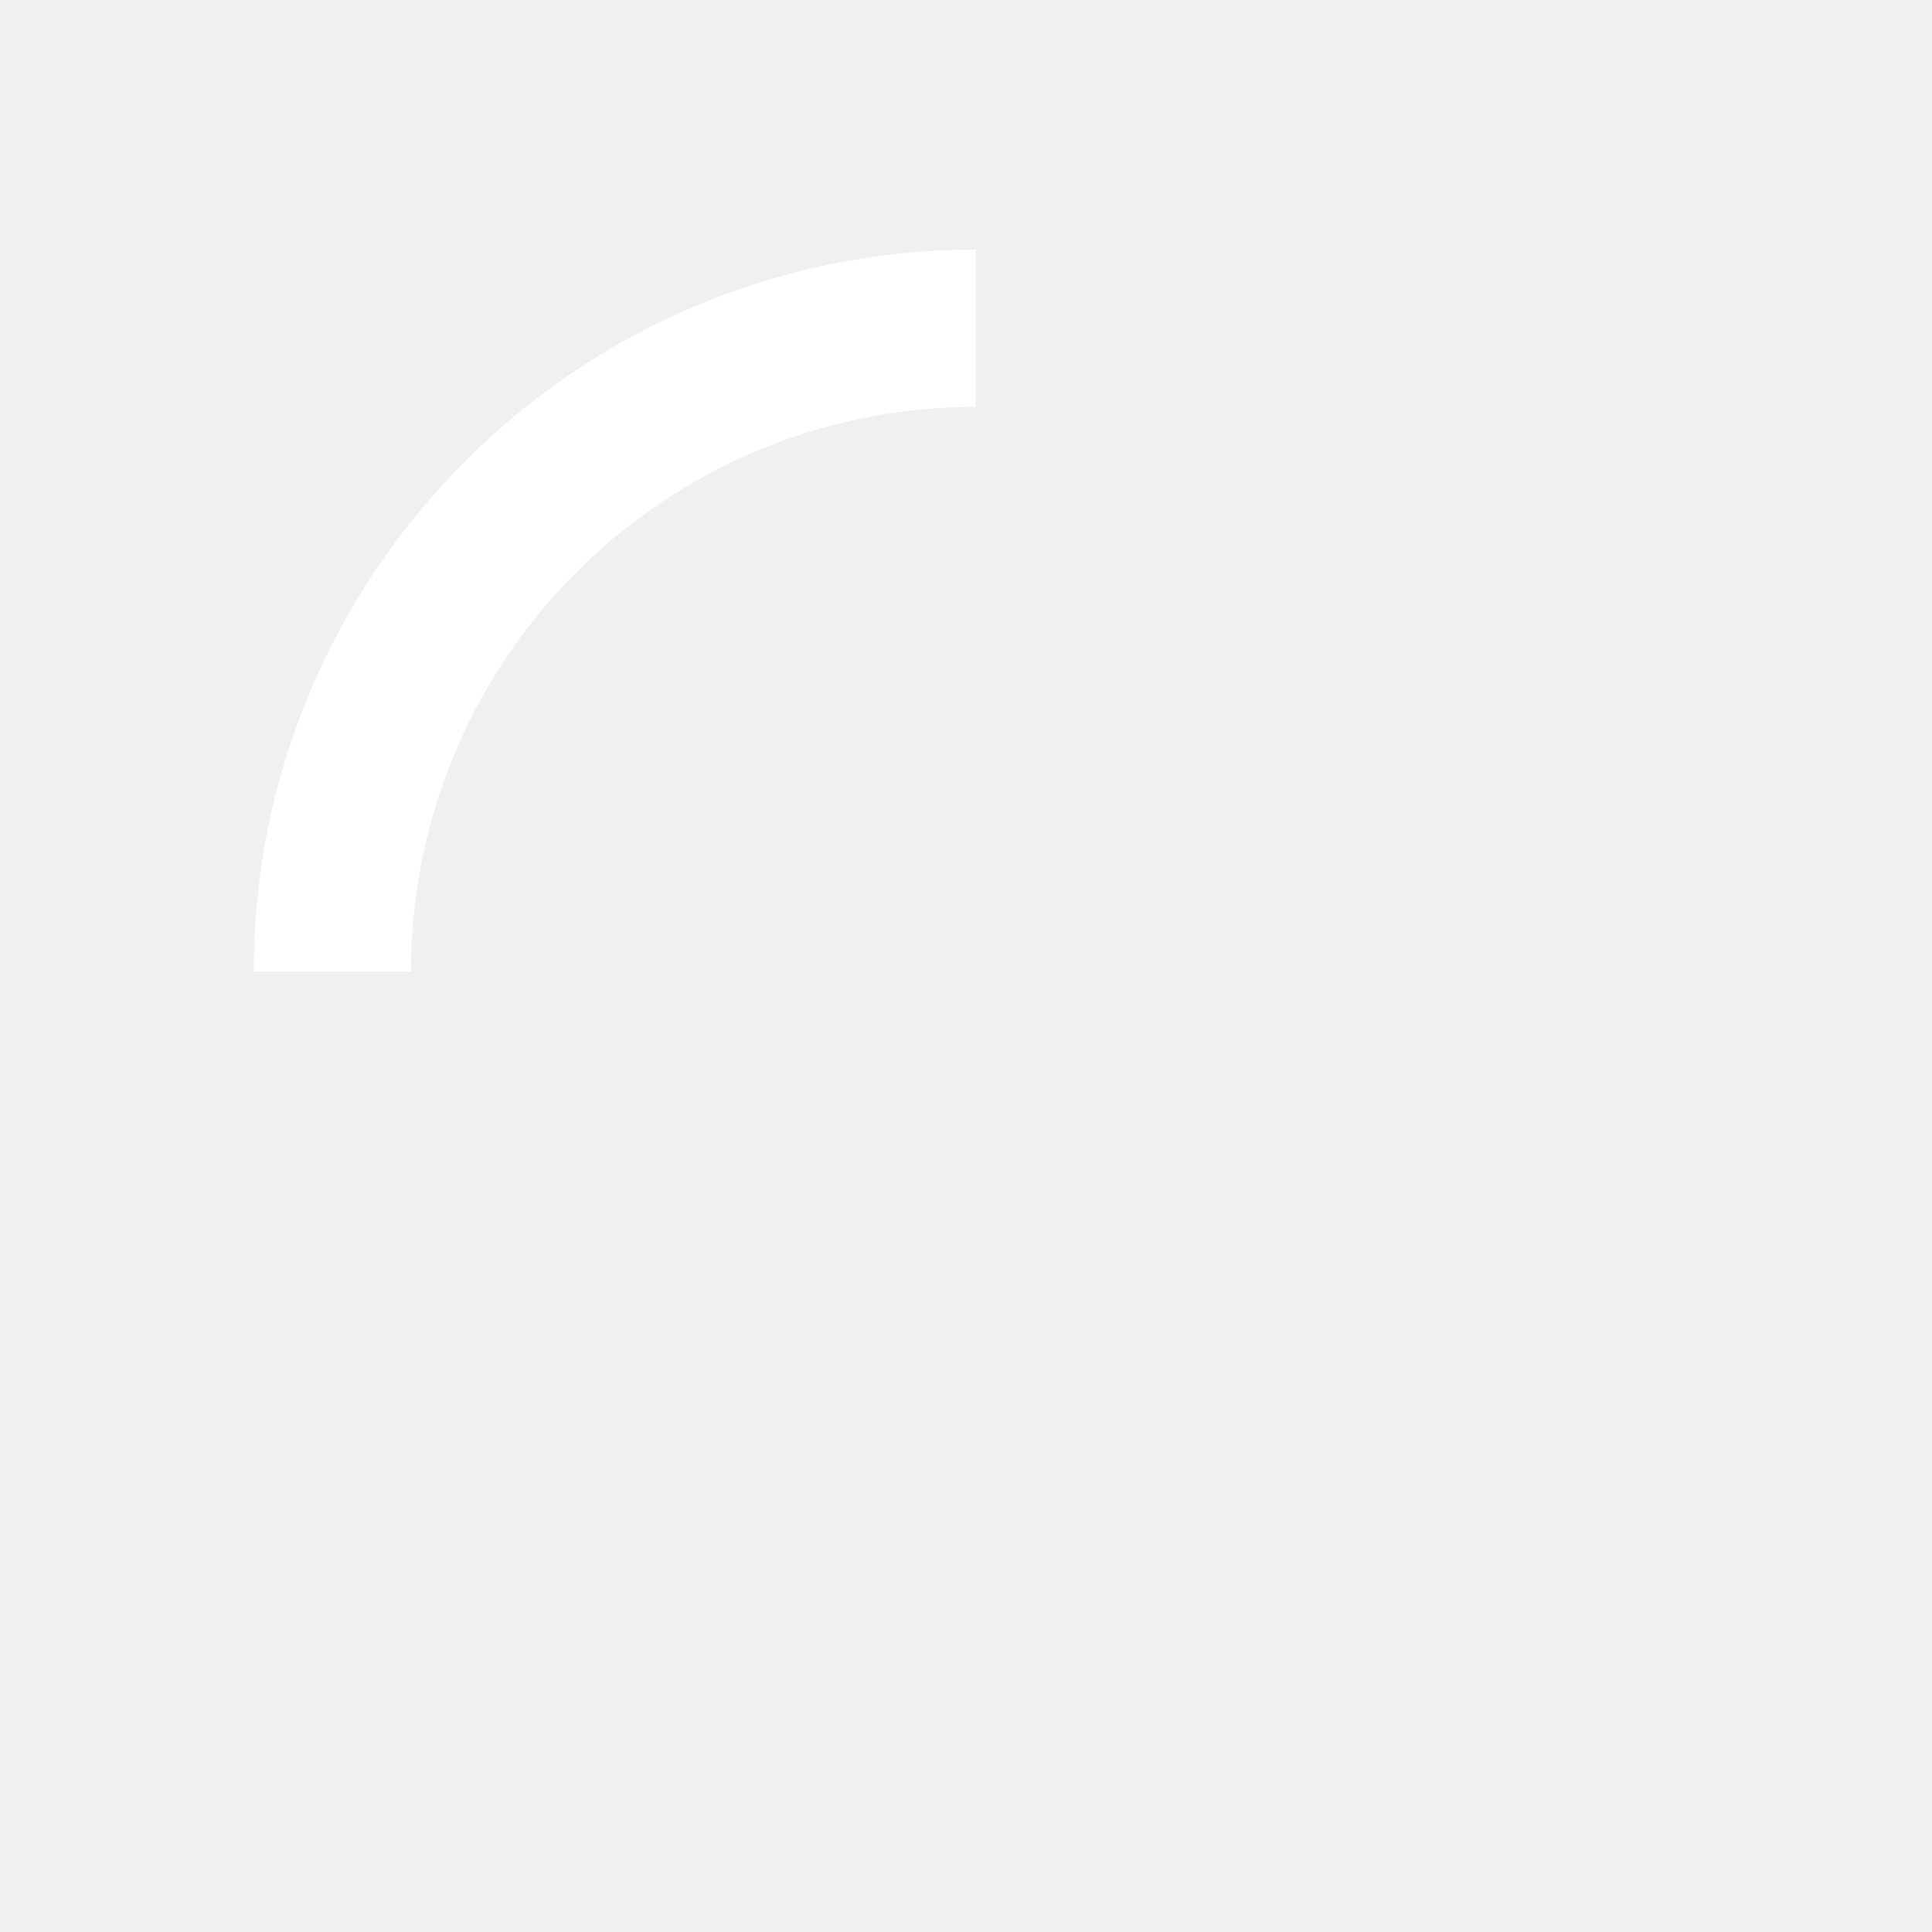
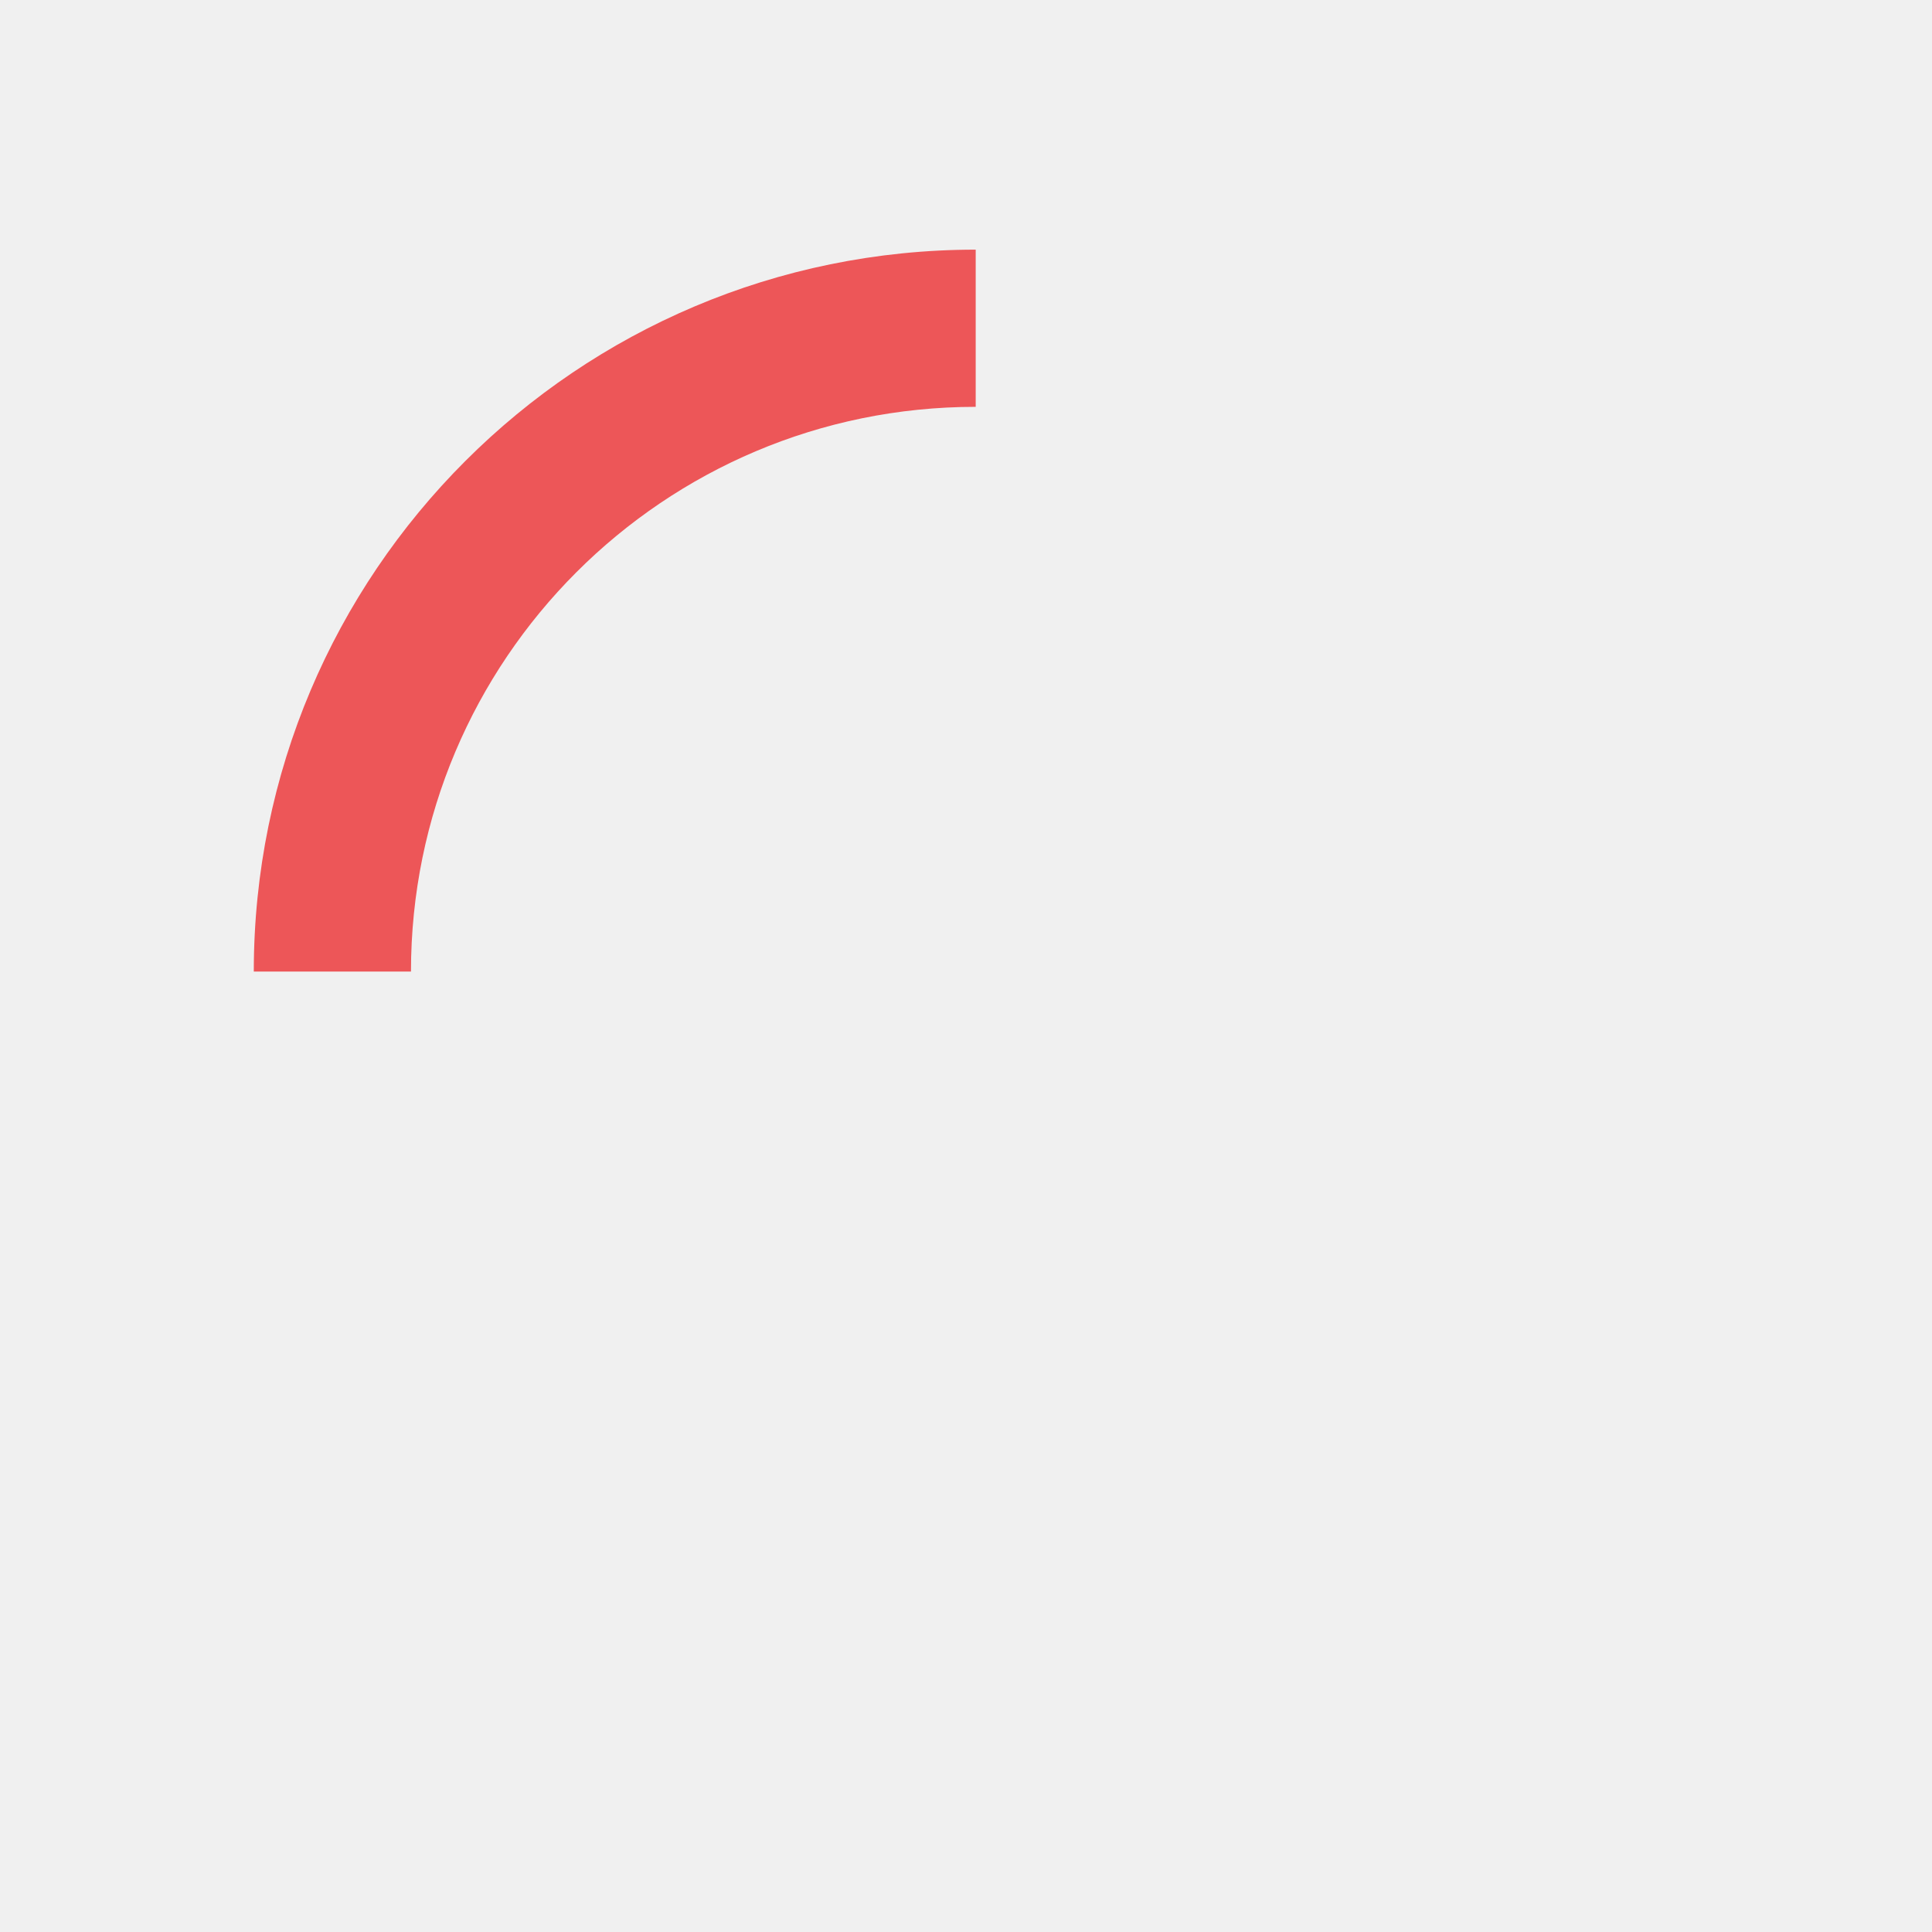
<svg xmlns="http://www.w3.org/2000/svg" version="1.1" id="loader-1" x="0px" y="0px" width="17px" height="17px" viewBox="0 0 50 50" style="enable-background:new 0 0 50 50;" xml:space="preserve">
-   <path fill="white" d="M25.251,6.461c-10.318,0-18.683,8.365-18.683,18.683h4.068c0-8.071,6.543-14.615,14.615-14.615V6.461z">
+   <path fill="#ED5658" d="M25.251,6.461c-10.318,0-18.683,8.365-18.683,18.683h4.068c0-8.071,6.543-14.615,14.615-14.615V6.461z">
    <animateTransform attributeType="xml" attributeName="transform" type="rotate" from="0 25 25" to="360 25 25" dur="1s" repeatCount="indefinite" />
  </path>
</svg>
